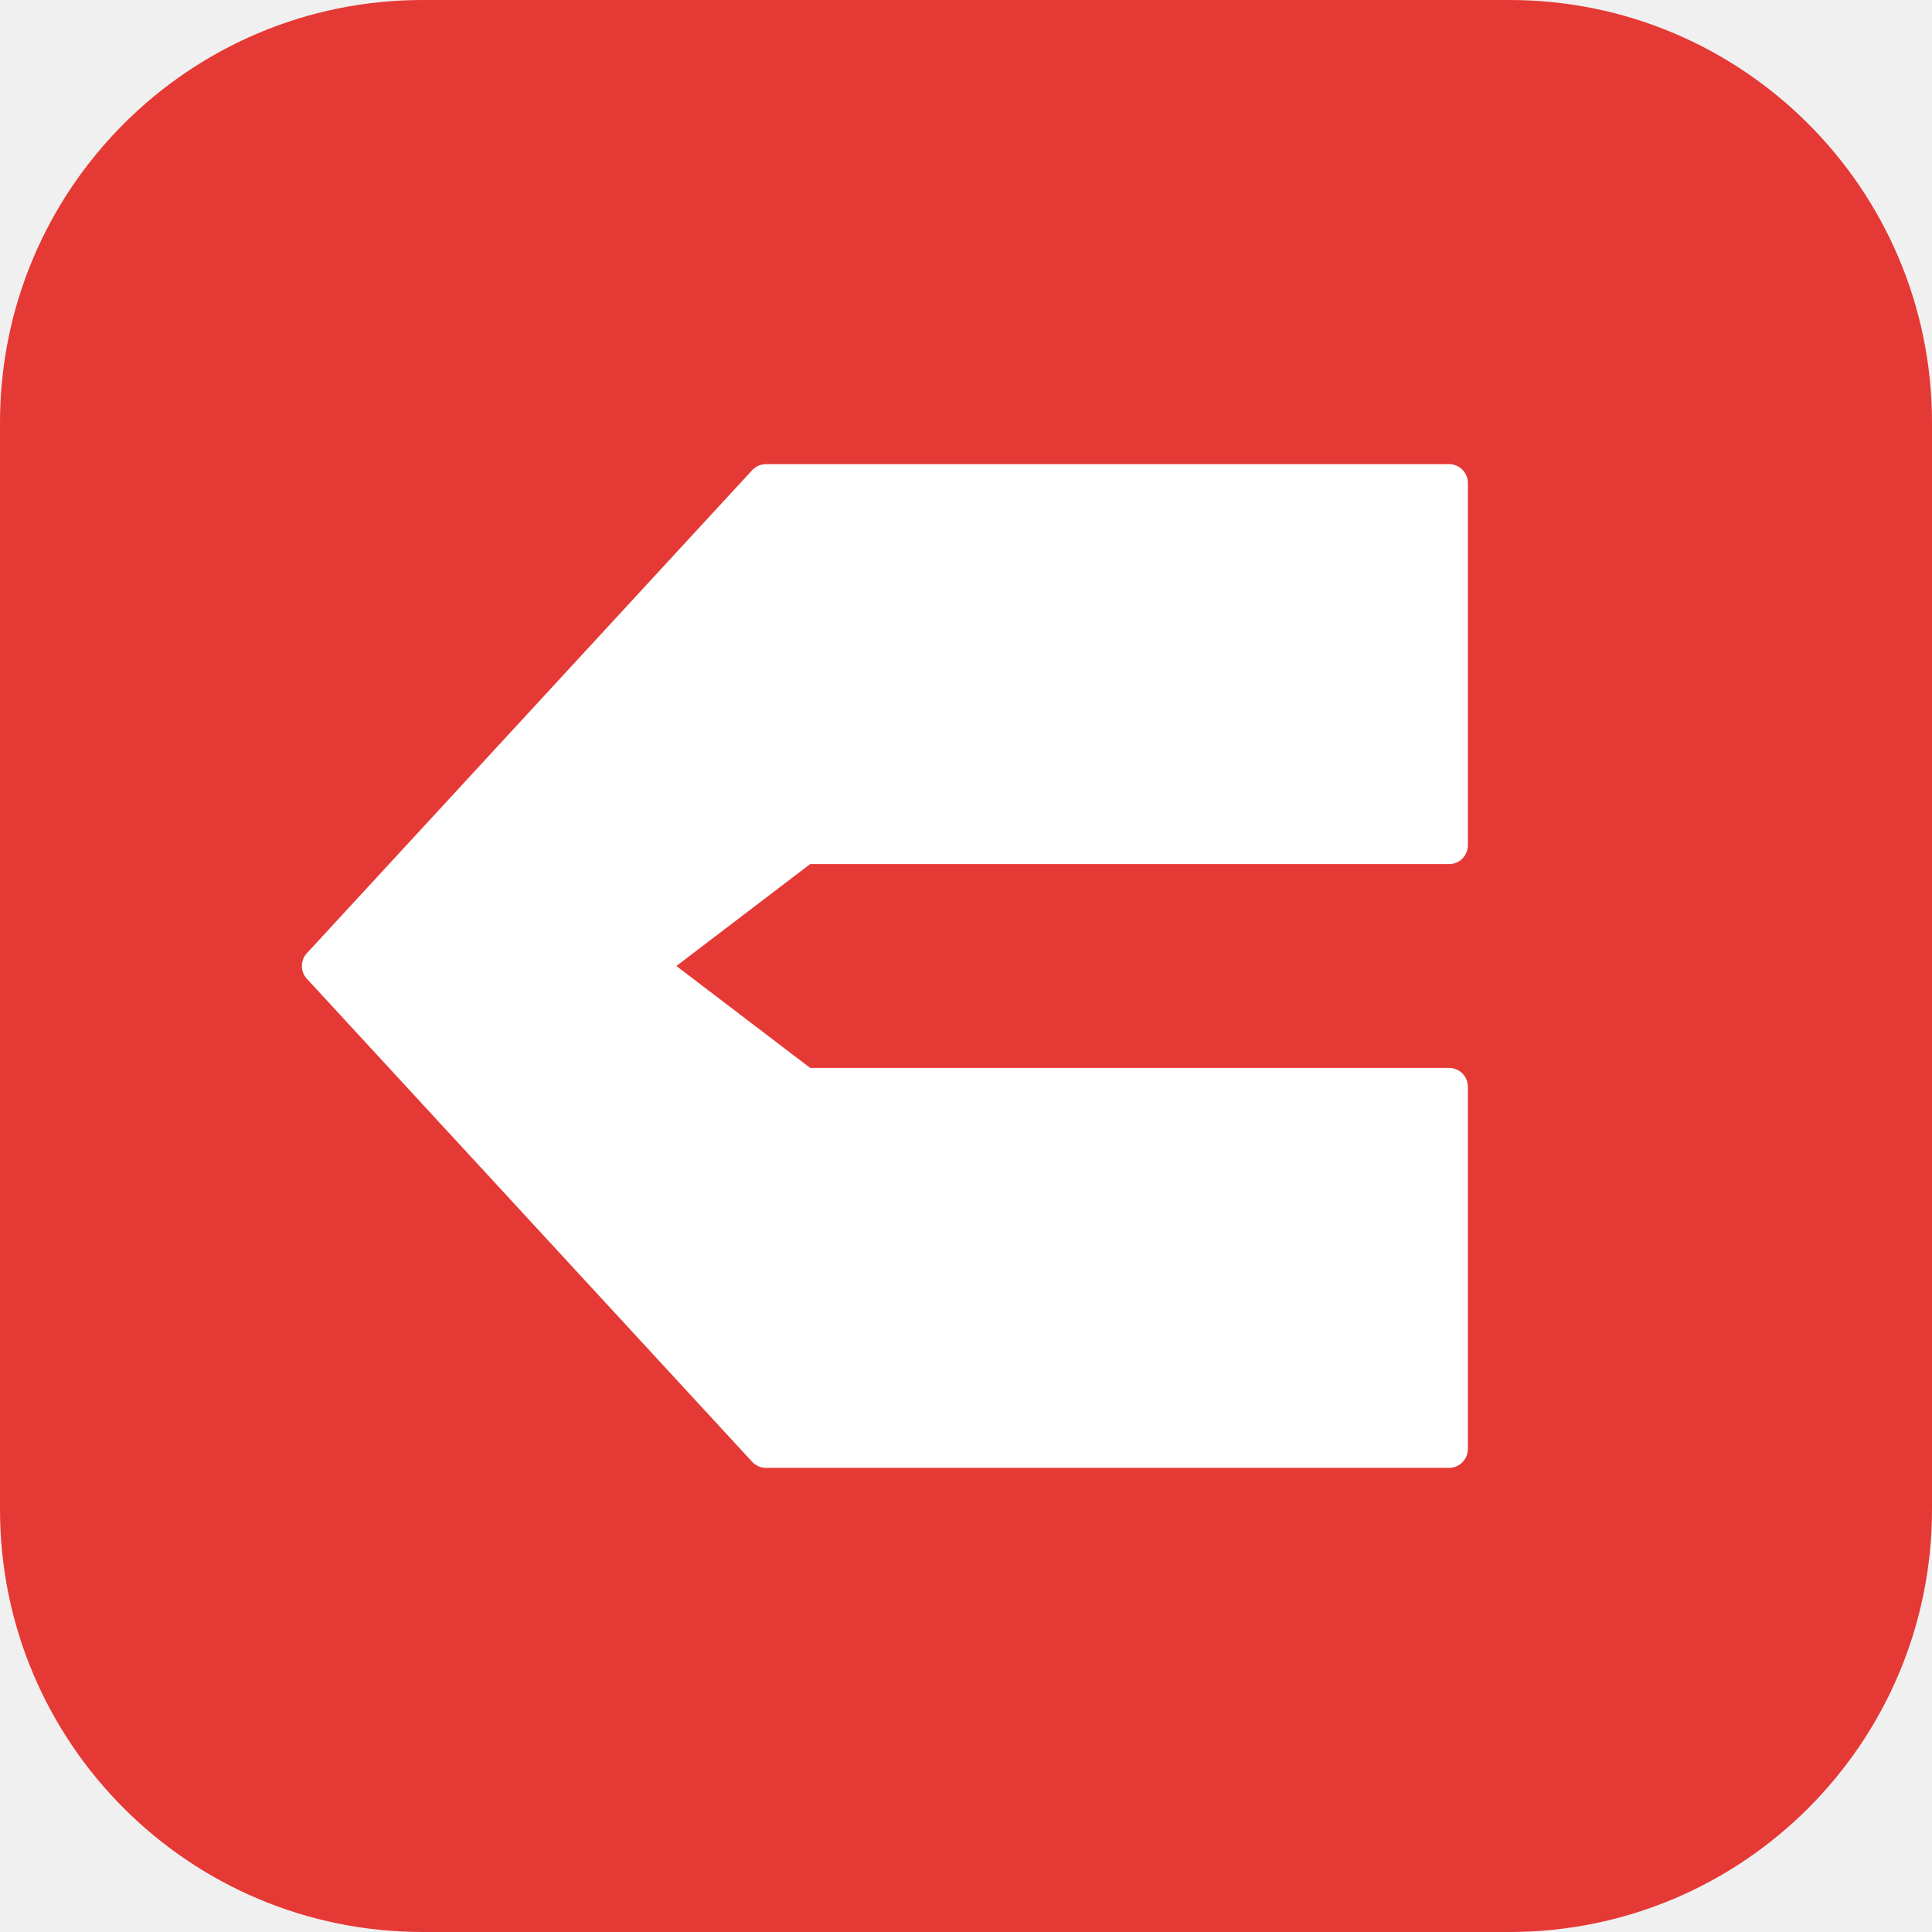
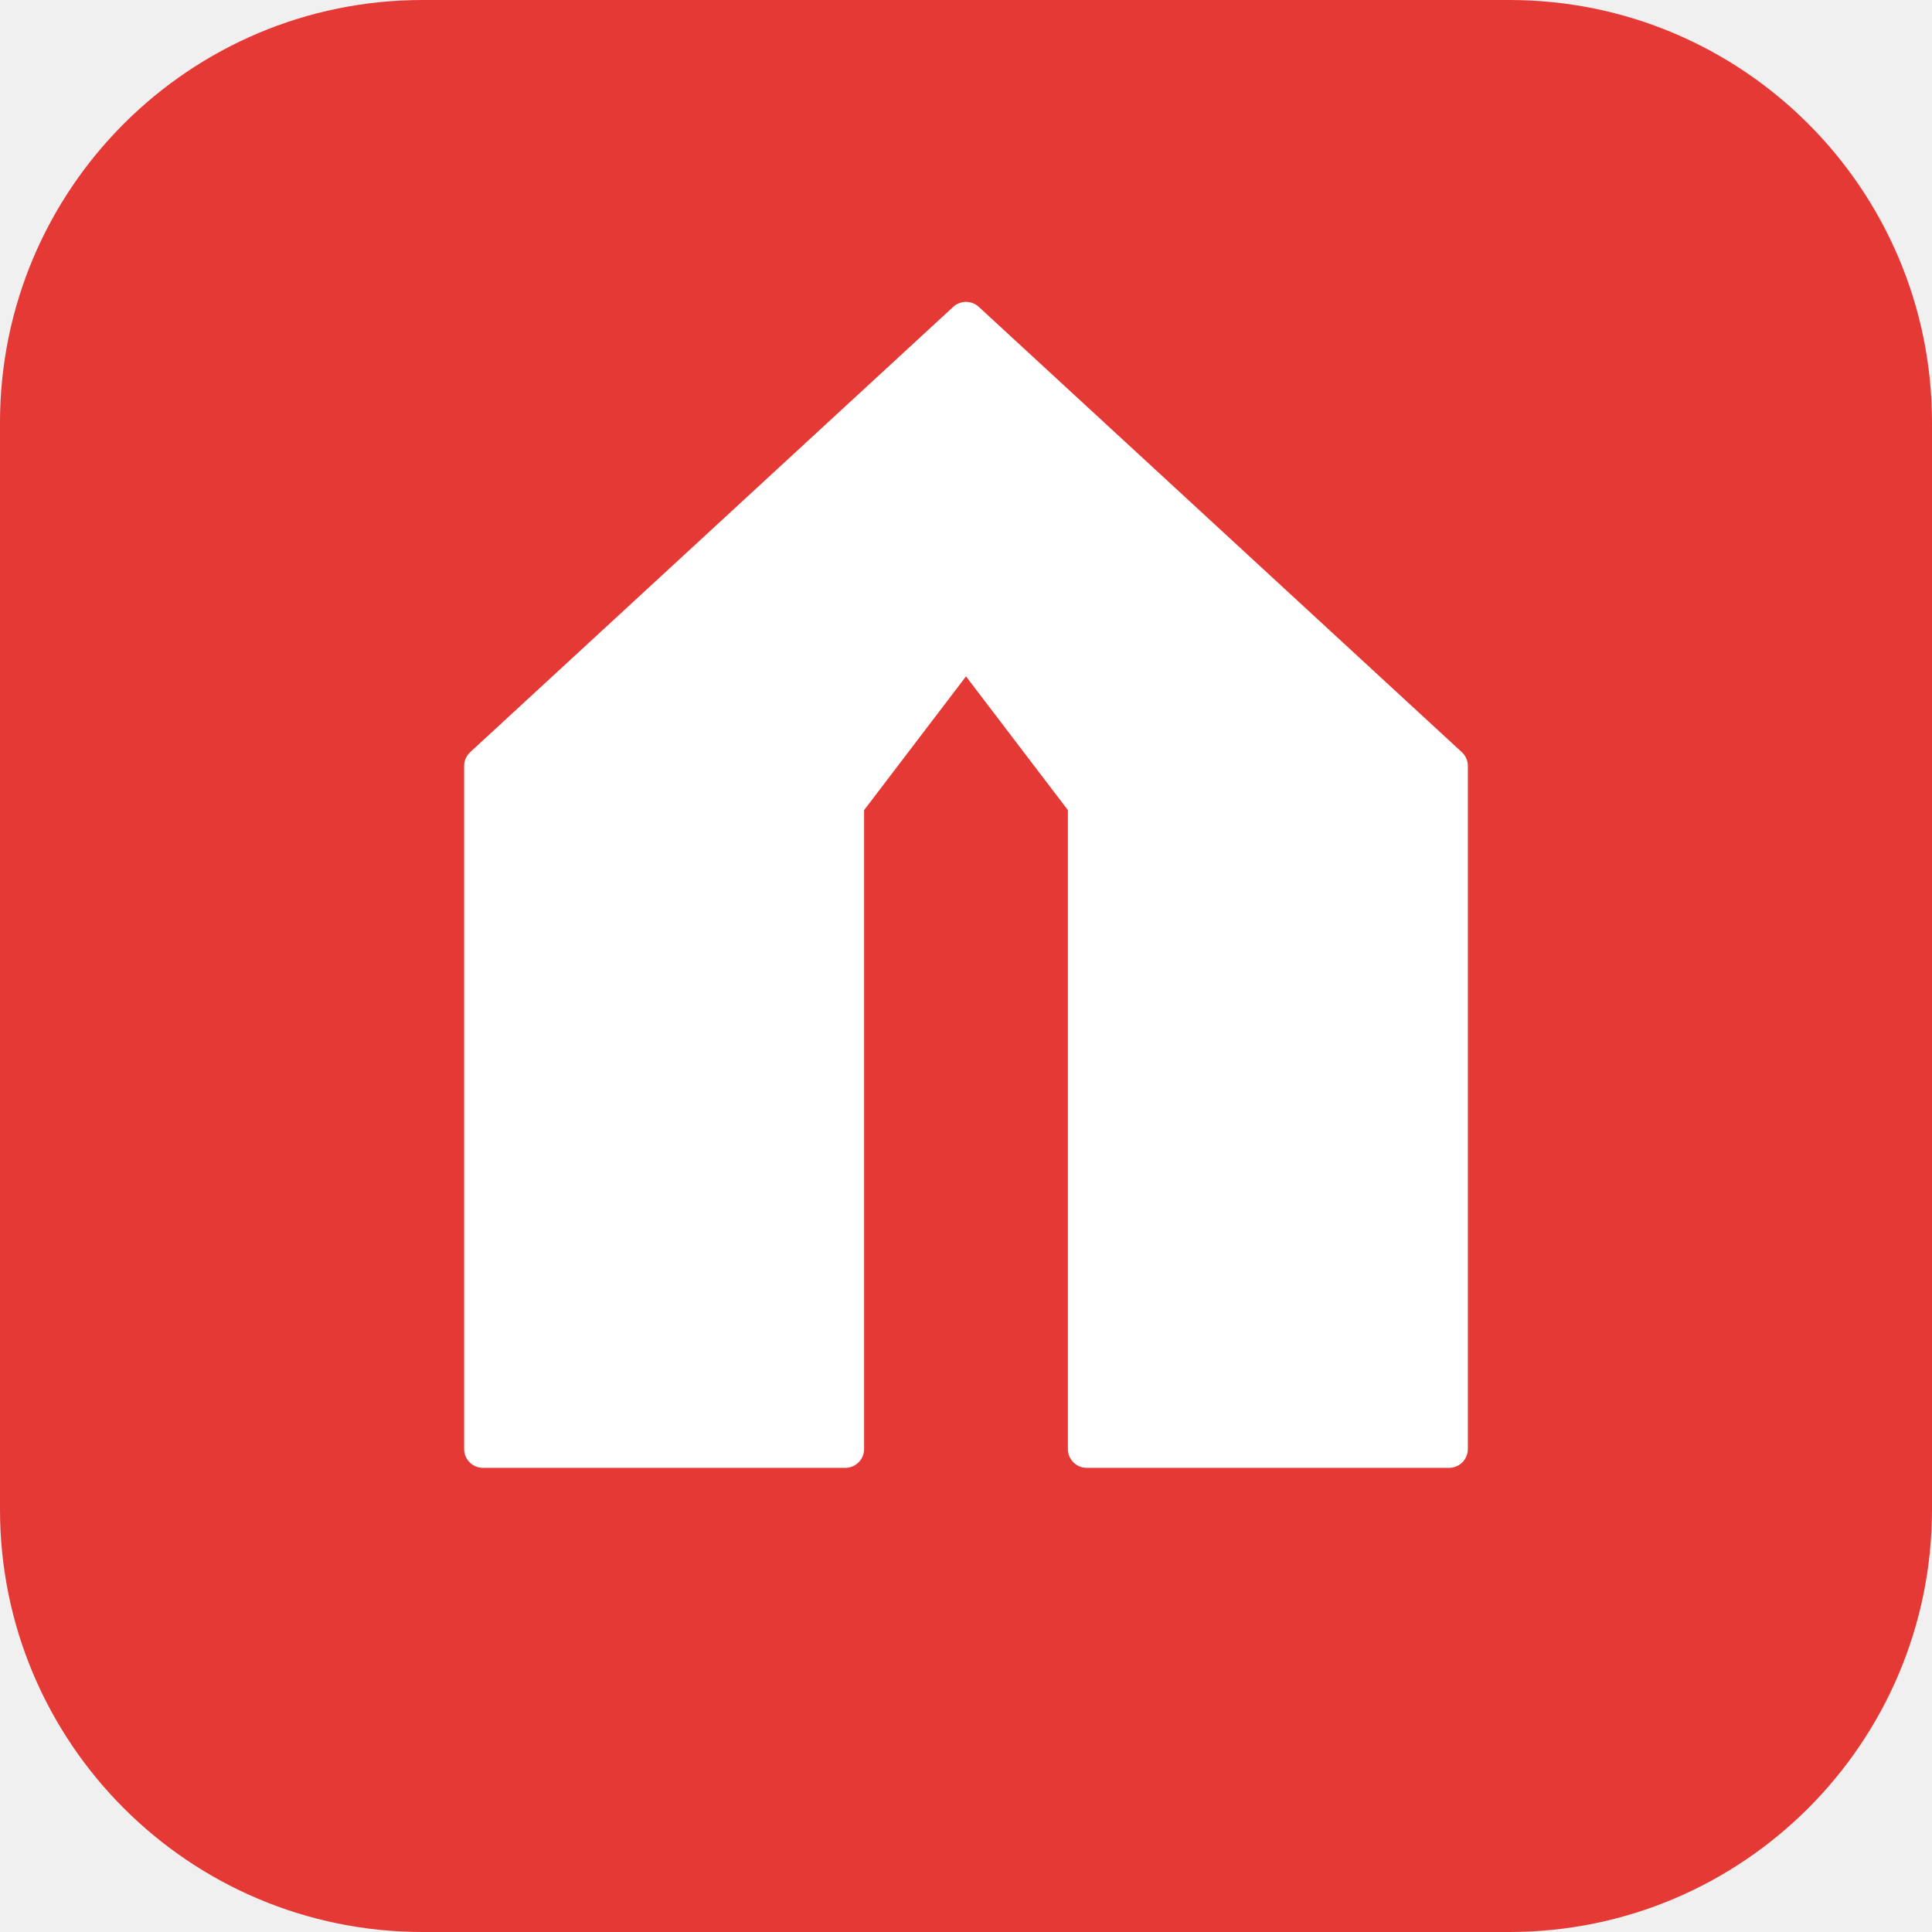
<svg xmlns="http://www.w3.org/2000/svg" viewBox="0 0 512 512" role="img" aria-labelledby="title desc">
  <rect width="512" height="512" rx="112" fill="#e53935" />
-   <path fill="#fff" stroke="#fff" stroke-width="10" stroke-linejoin="round" d="M384 128H203L85 256l118 128h181v-96H213l-42-32 42-32h171Z" />
+   <path transform="rotate(90 256 256)" fill="#fff" stroke="#fff" stroke-width="10" stroke-linejoin="round" d="M384 128H203L85 256l118 128h181v-96H213l-42-32 42-32h171Z" />
</svg>
